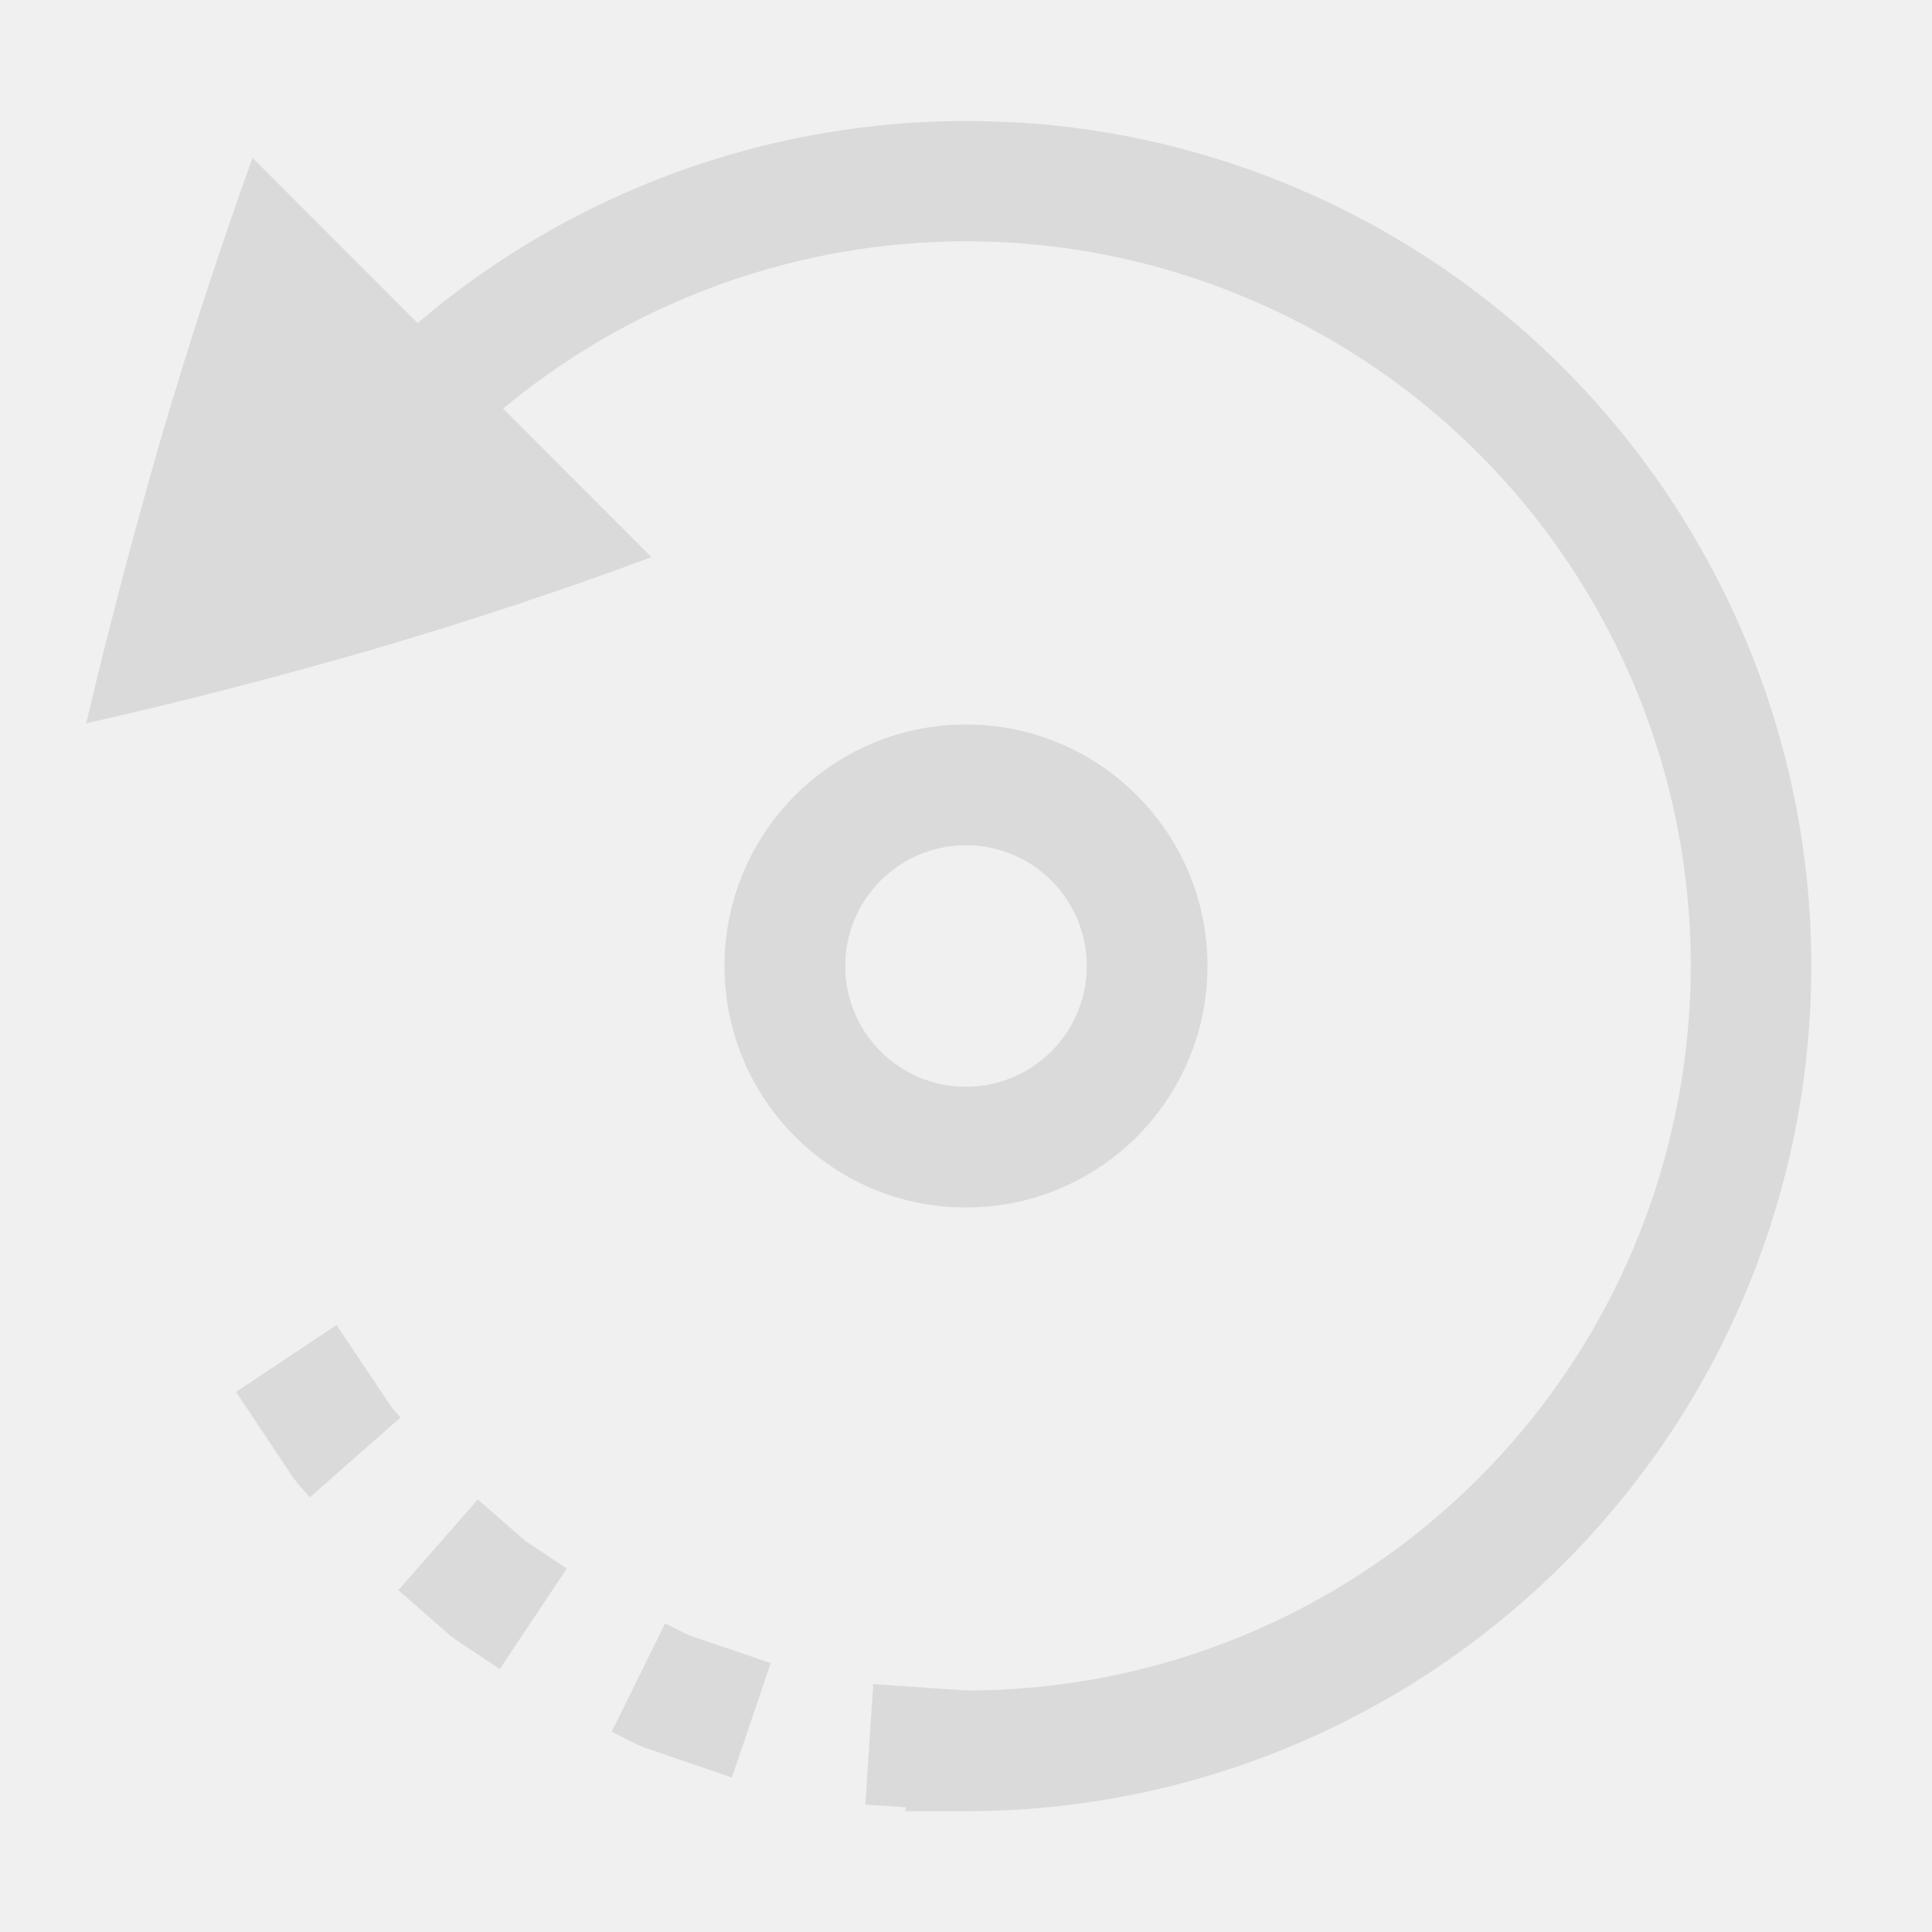
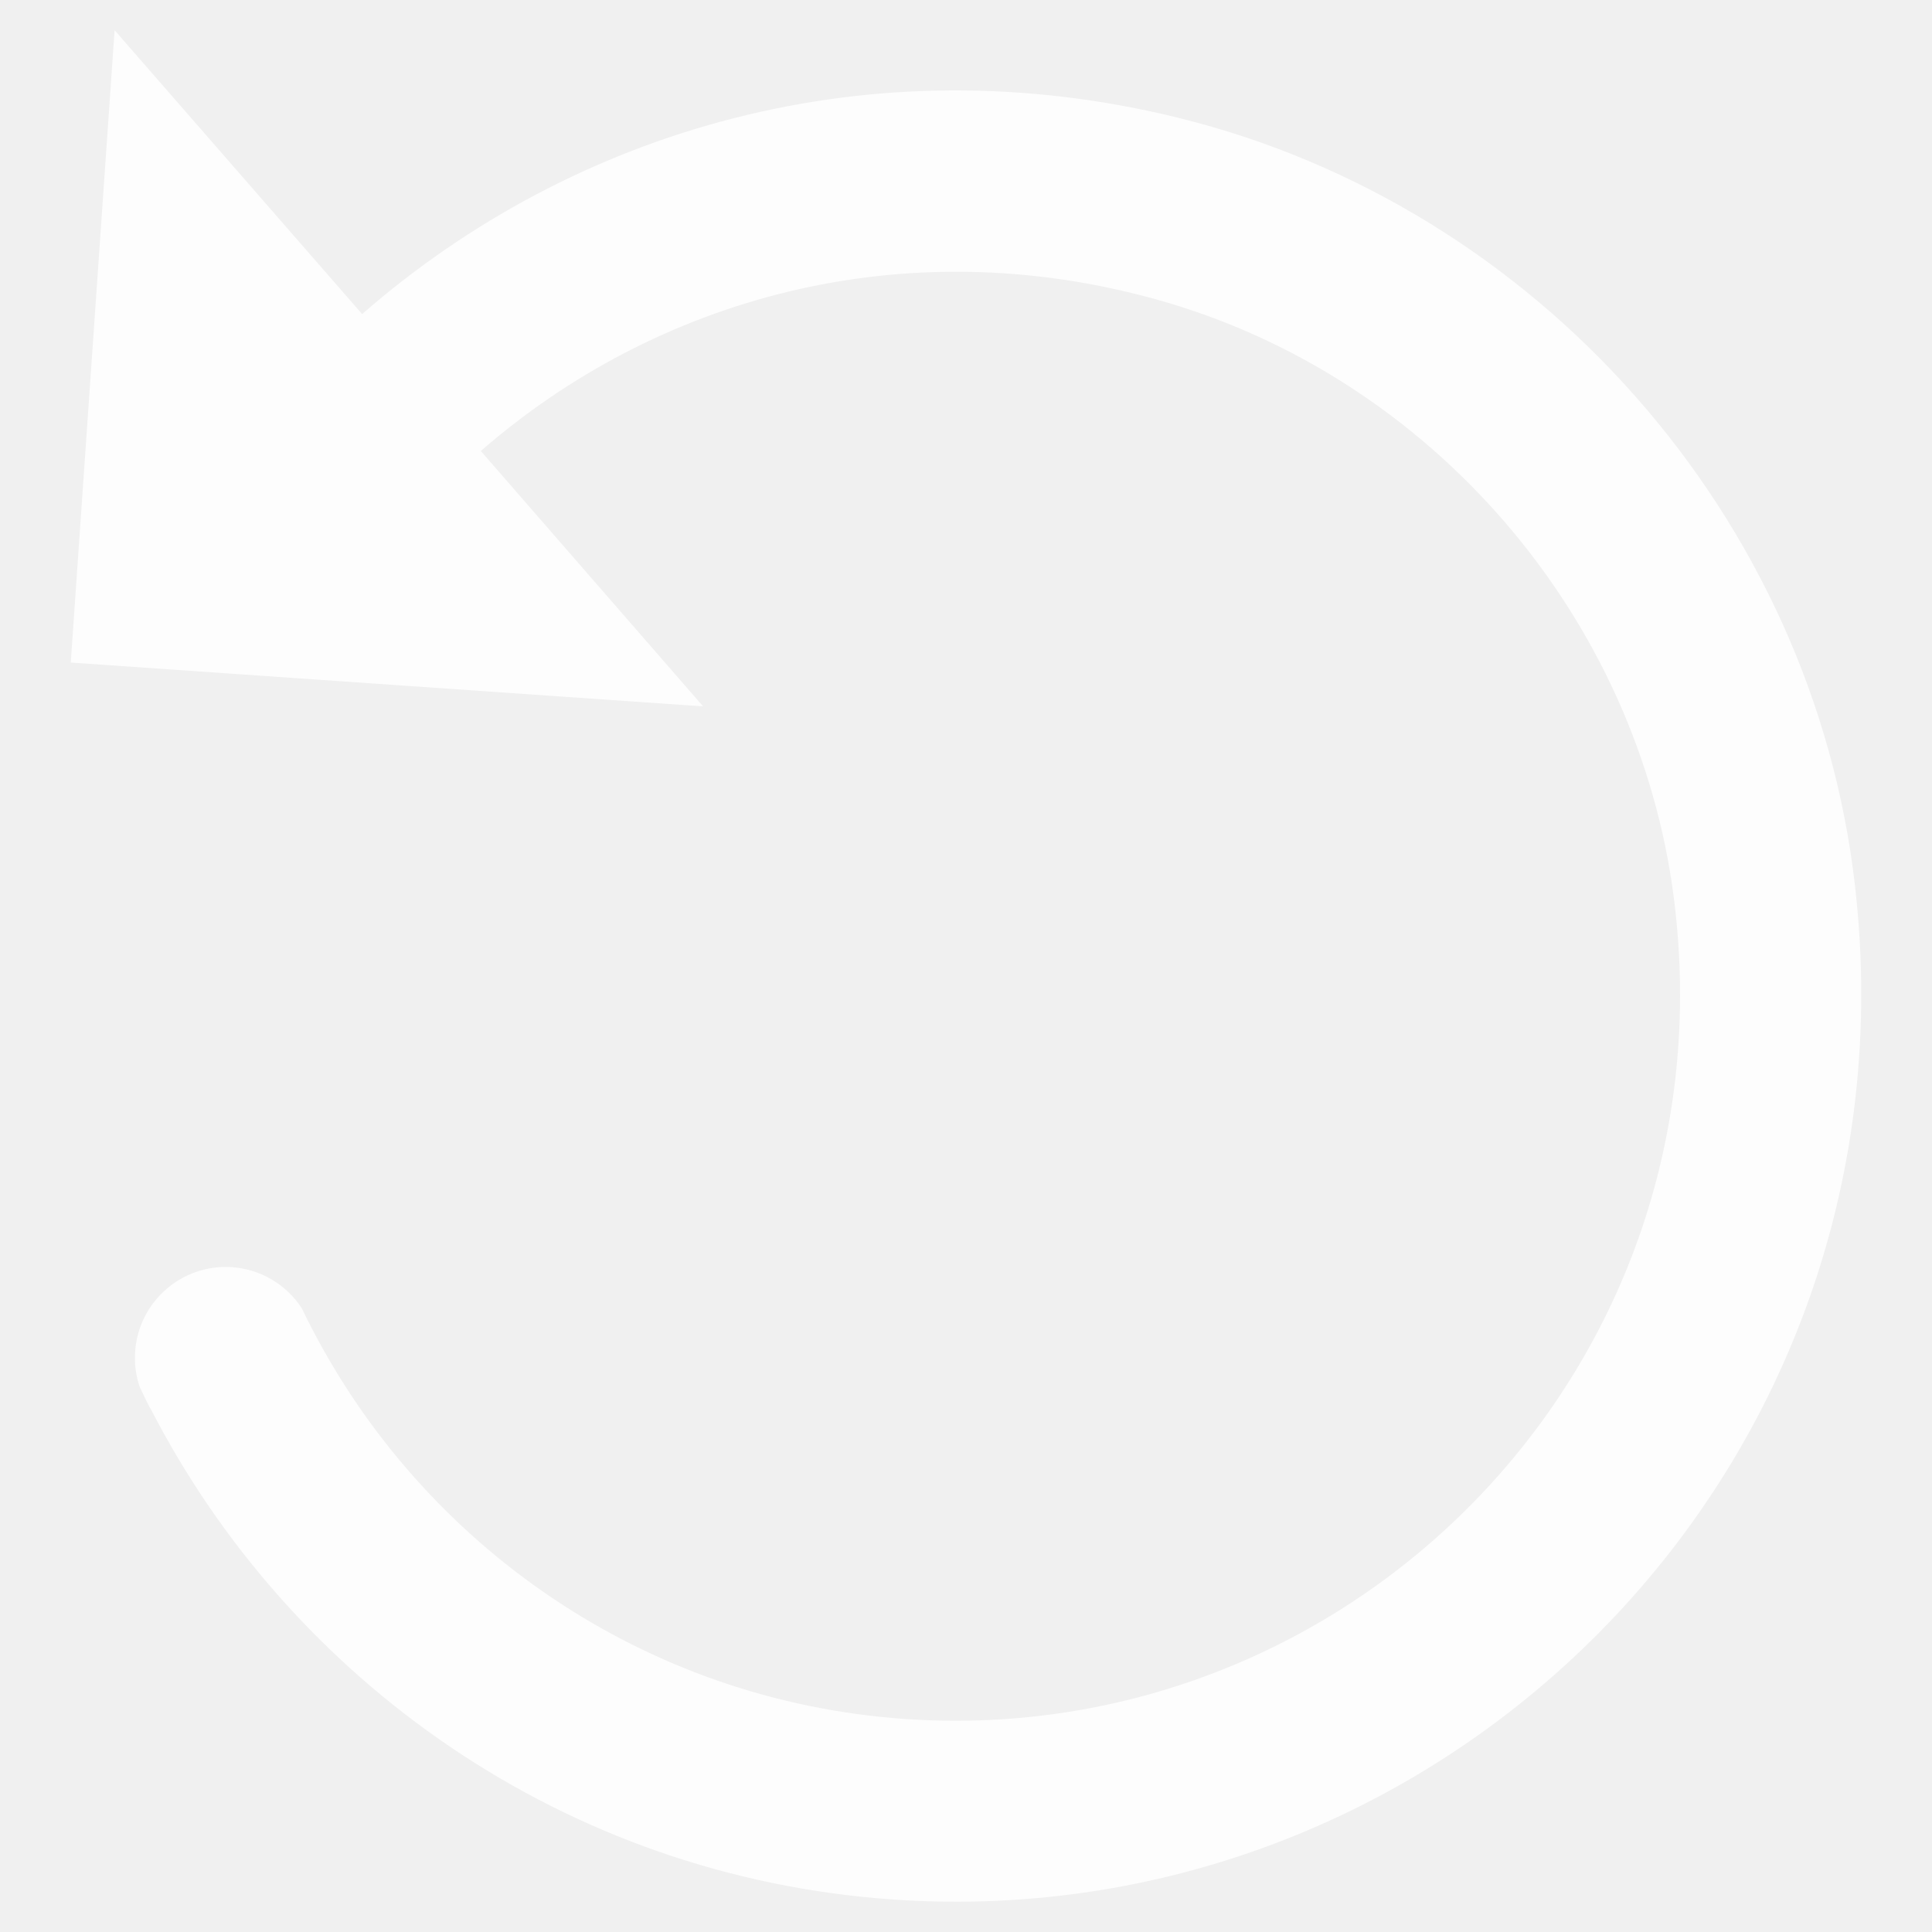
<svg xmlns="http://www.w3.org/2000/svg" version="1.1" viewBox="0 0 16 16">
  <defs>
    <style id="current-color-scheme" type="text/css">.ColorScheme-Text {
        color:#dadada;
      }</style>
  </defs>
-   <g class="ColorScheme-Text" fill="currentColor">
-     <path d="m2.091 1.307 3.304 3.307c-0.732 0.273-1.5 0.527-2.306 0.764-0.8 0.231-1.592 0.436-2.375 0.612 0.183-0.776 0.39-1.565 0.621-2.366 0.237-0.805 0.49-1.577 0.756-2.316z" />
-     <path d="m3.244 11.656 0.072 0.084-0.75 0.66-0.091-0.103-0.04-0.05-0.48-0.72 0.832-0.554zm1.11 1.108 0.34 0.226-0.555 0.832-0.367-0.244-0.051-0.039-0.422-0.37 0.658-0.751zm1.353 0.779 0.676 0.23-0.322 0.948-0.717-0.246-0.06-0.024-0.218-0.11 0.442-0.896zm2.326 0.459-0.066 0.996-0.801-0.053 0.066-0.998z" />
-     <path d="m8 6a2 2 0 0 0-2 2 2 2 0 0 0 2 2 2 2 0 0 0 2-2 2 2 0 0 0-2-2zm0 1a1 1 0 0 1 1 1 1 1 0 0 1-1 1 1 1 0 0 1-1-1 1 1 0 0 1 1-1z" />
-     <path d="m8.426 1.014c0.791 0.047 1.586 0.23 2.347 0.558a7.005 7.005 0 0 1 4.083 7.844 7.005 7.005 0 0 1-6.856 5.584h-0.5v-1h0.5c2.85 0 5.3-1.997 5.877-4.787a5.995 5.995 0 0 0-3.5-6.723 5.995 5.995 0 0 0-7.291 2.07l-0.287 0.41-0.82-0.574 0.287-0.41a7.006 7.006 0 0 1 6.16-2.971z" />
-   </g>
+   <path d="m0.949 0.25-0.363 5.237 5.237 0.363-1.841-2.115c1.449-1.262 3.491-1.843 5.602-1.253 2.268 0.634 3.983 2.626 4.279 4.962 0.491 3.882-2.668 7.047-6.365 6.792-2.168-0.15-3.99-1.441-4.92-3.244-0.027-0.053-0.054-0.105-0.079-0.158a0.753 0.753 0 0 0-0.578-0.34 0.753 0.753 0 0 0-0.802 0.7 0.753 0.753 0 0 0 0.037 0.29c0.028 0.059 0.056 0.118 0.086 0.176a0.753 0.753 0 0 0 0.004 0.004c1.162 2.259 3.437 3.879 6.15 4.067 4.591 0.318 8.518-3.588 7.966-8.398-0.349-3.049-2.623-5.622-5.602-6.357-2.553-0.63-5.007 0.094-6.761 1.625z" fill="#fff" fill-opacity=".85" fill-rule="evenodd" stroke-linecap="round" stroke-linejoin="bevel" stroke-width=".627" style="paint-order:stroke markers fill" />
</svg>
